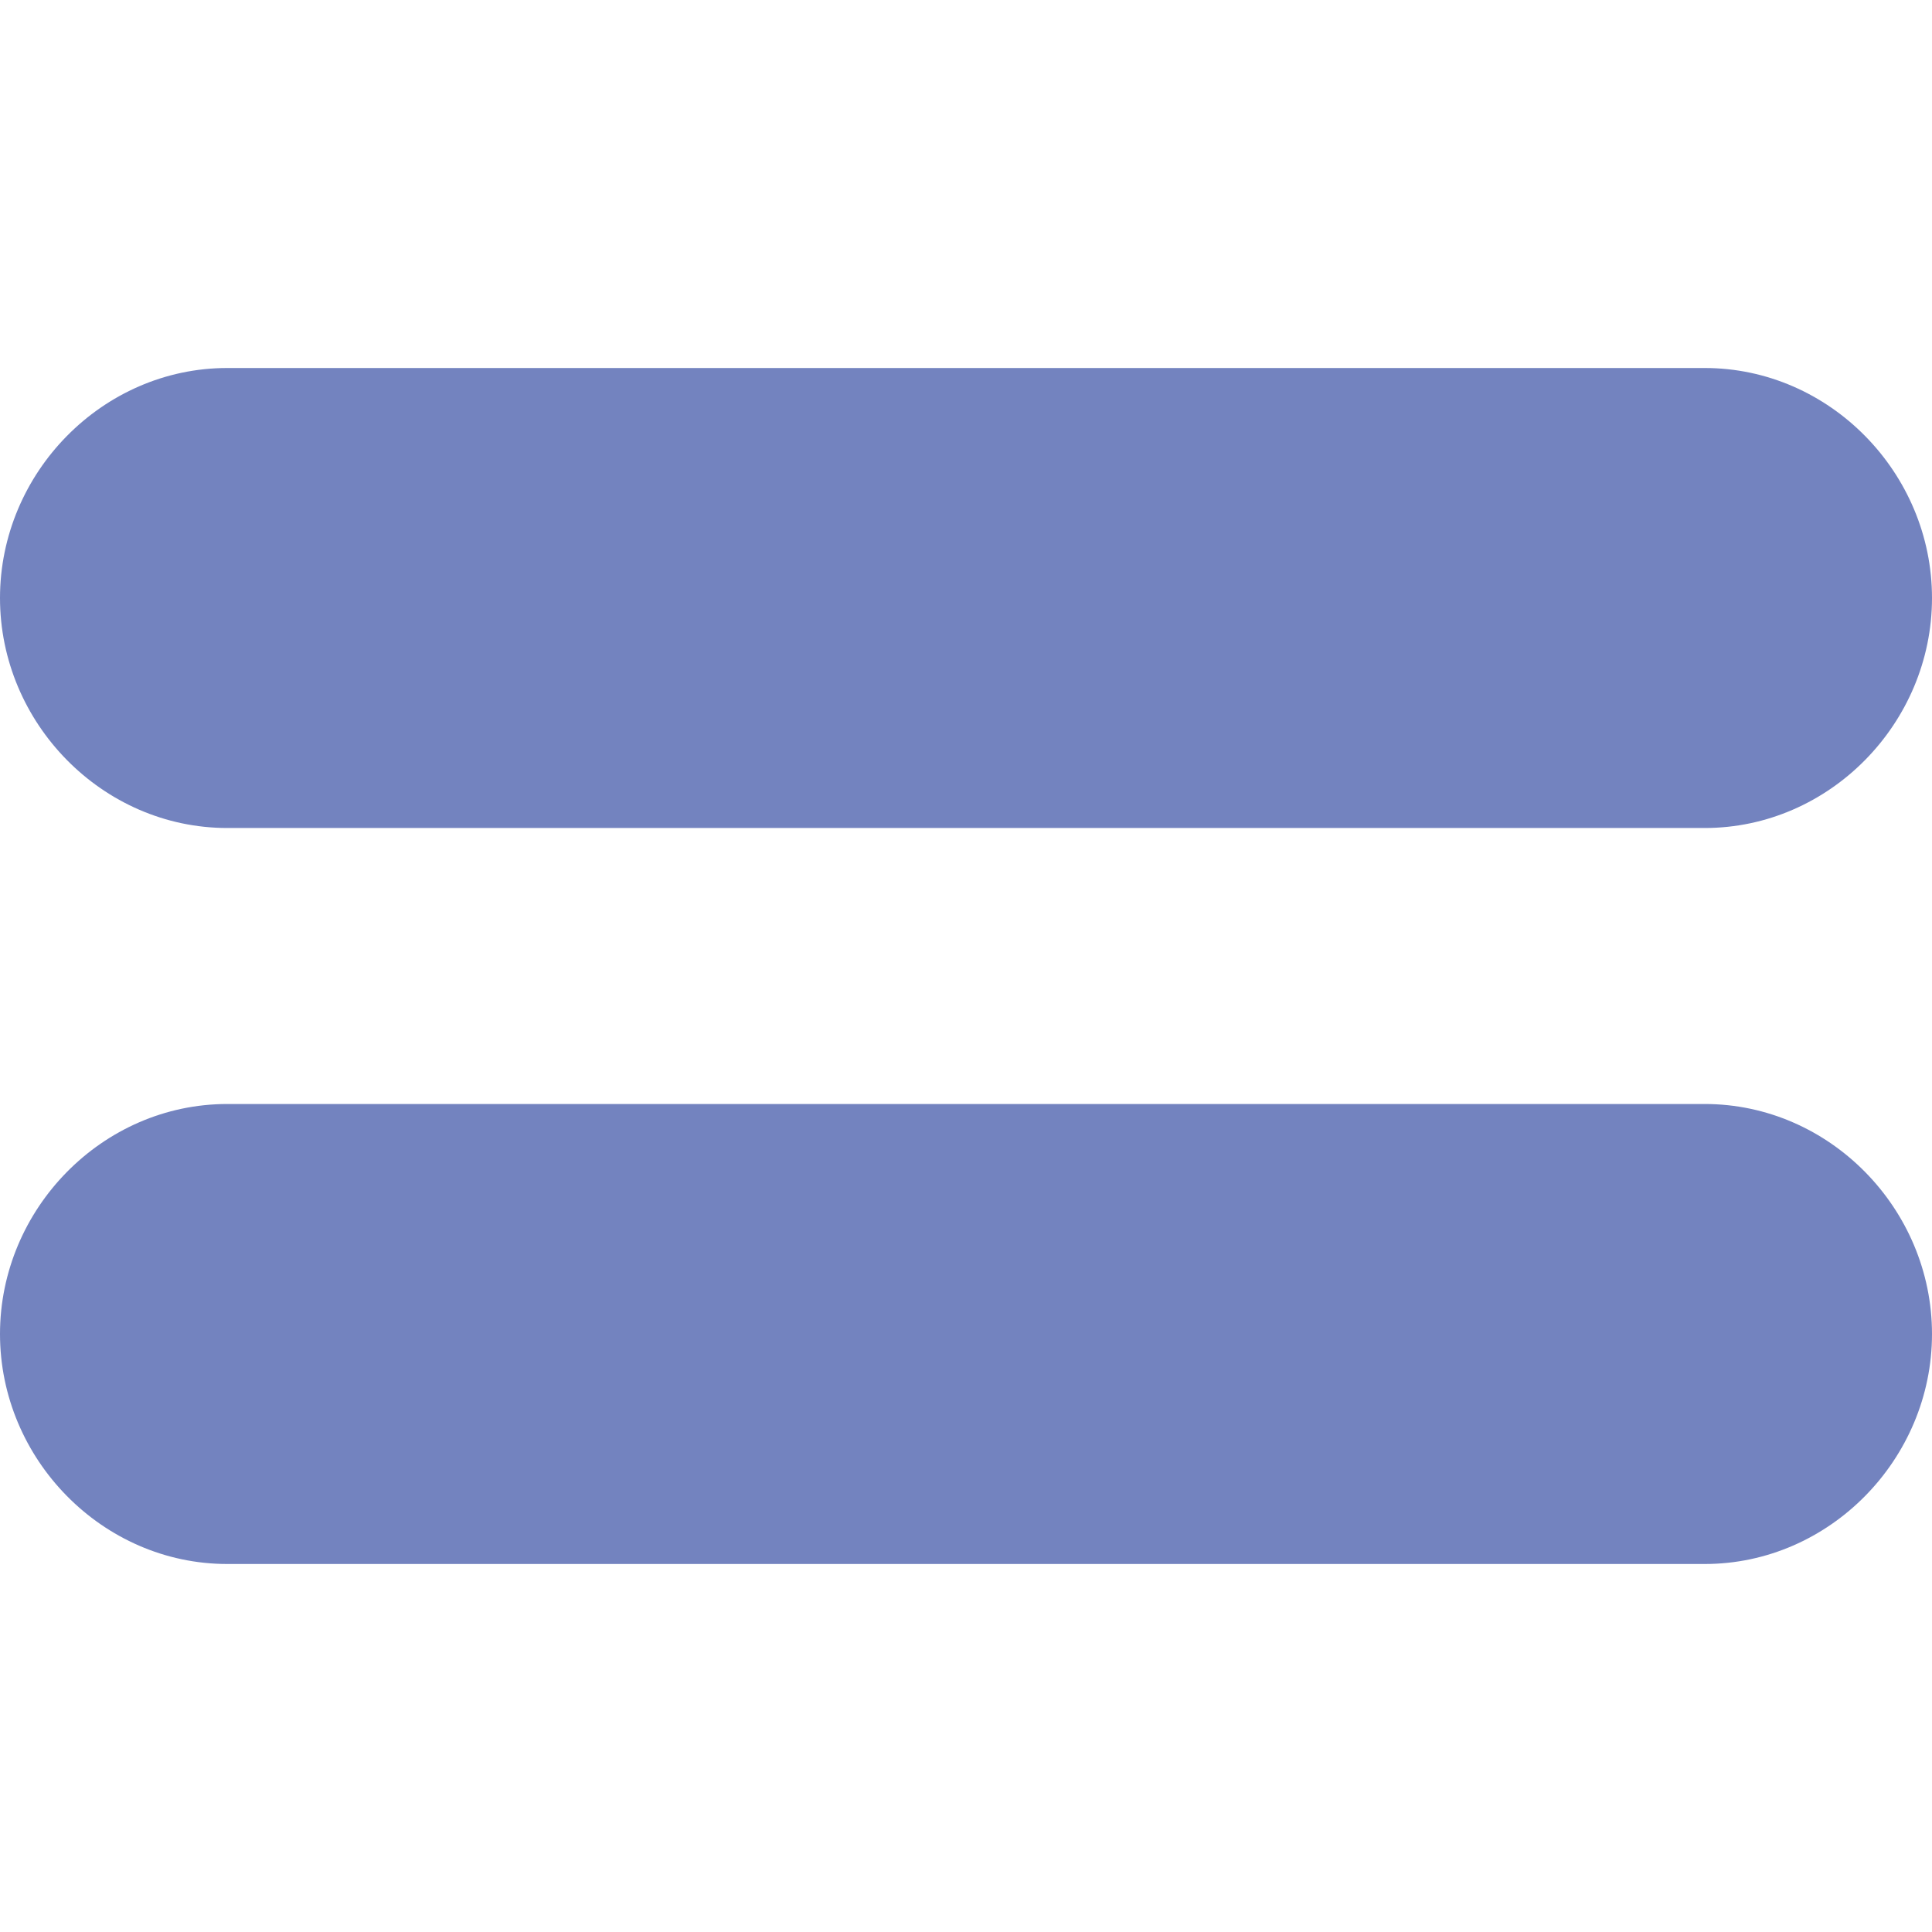
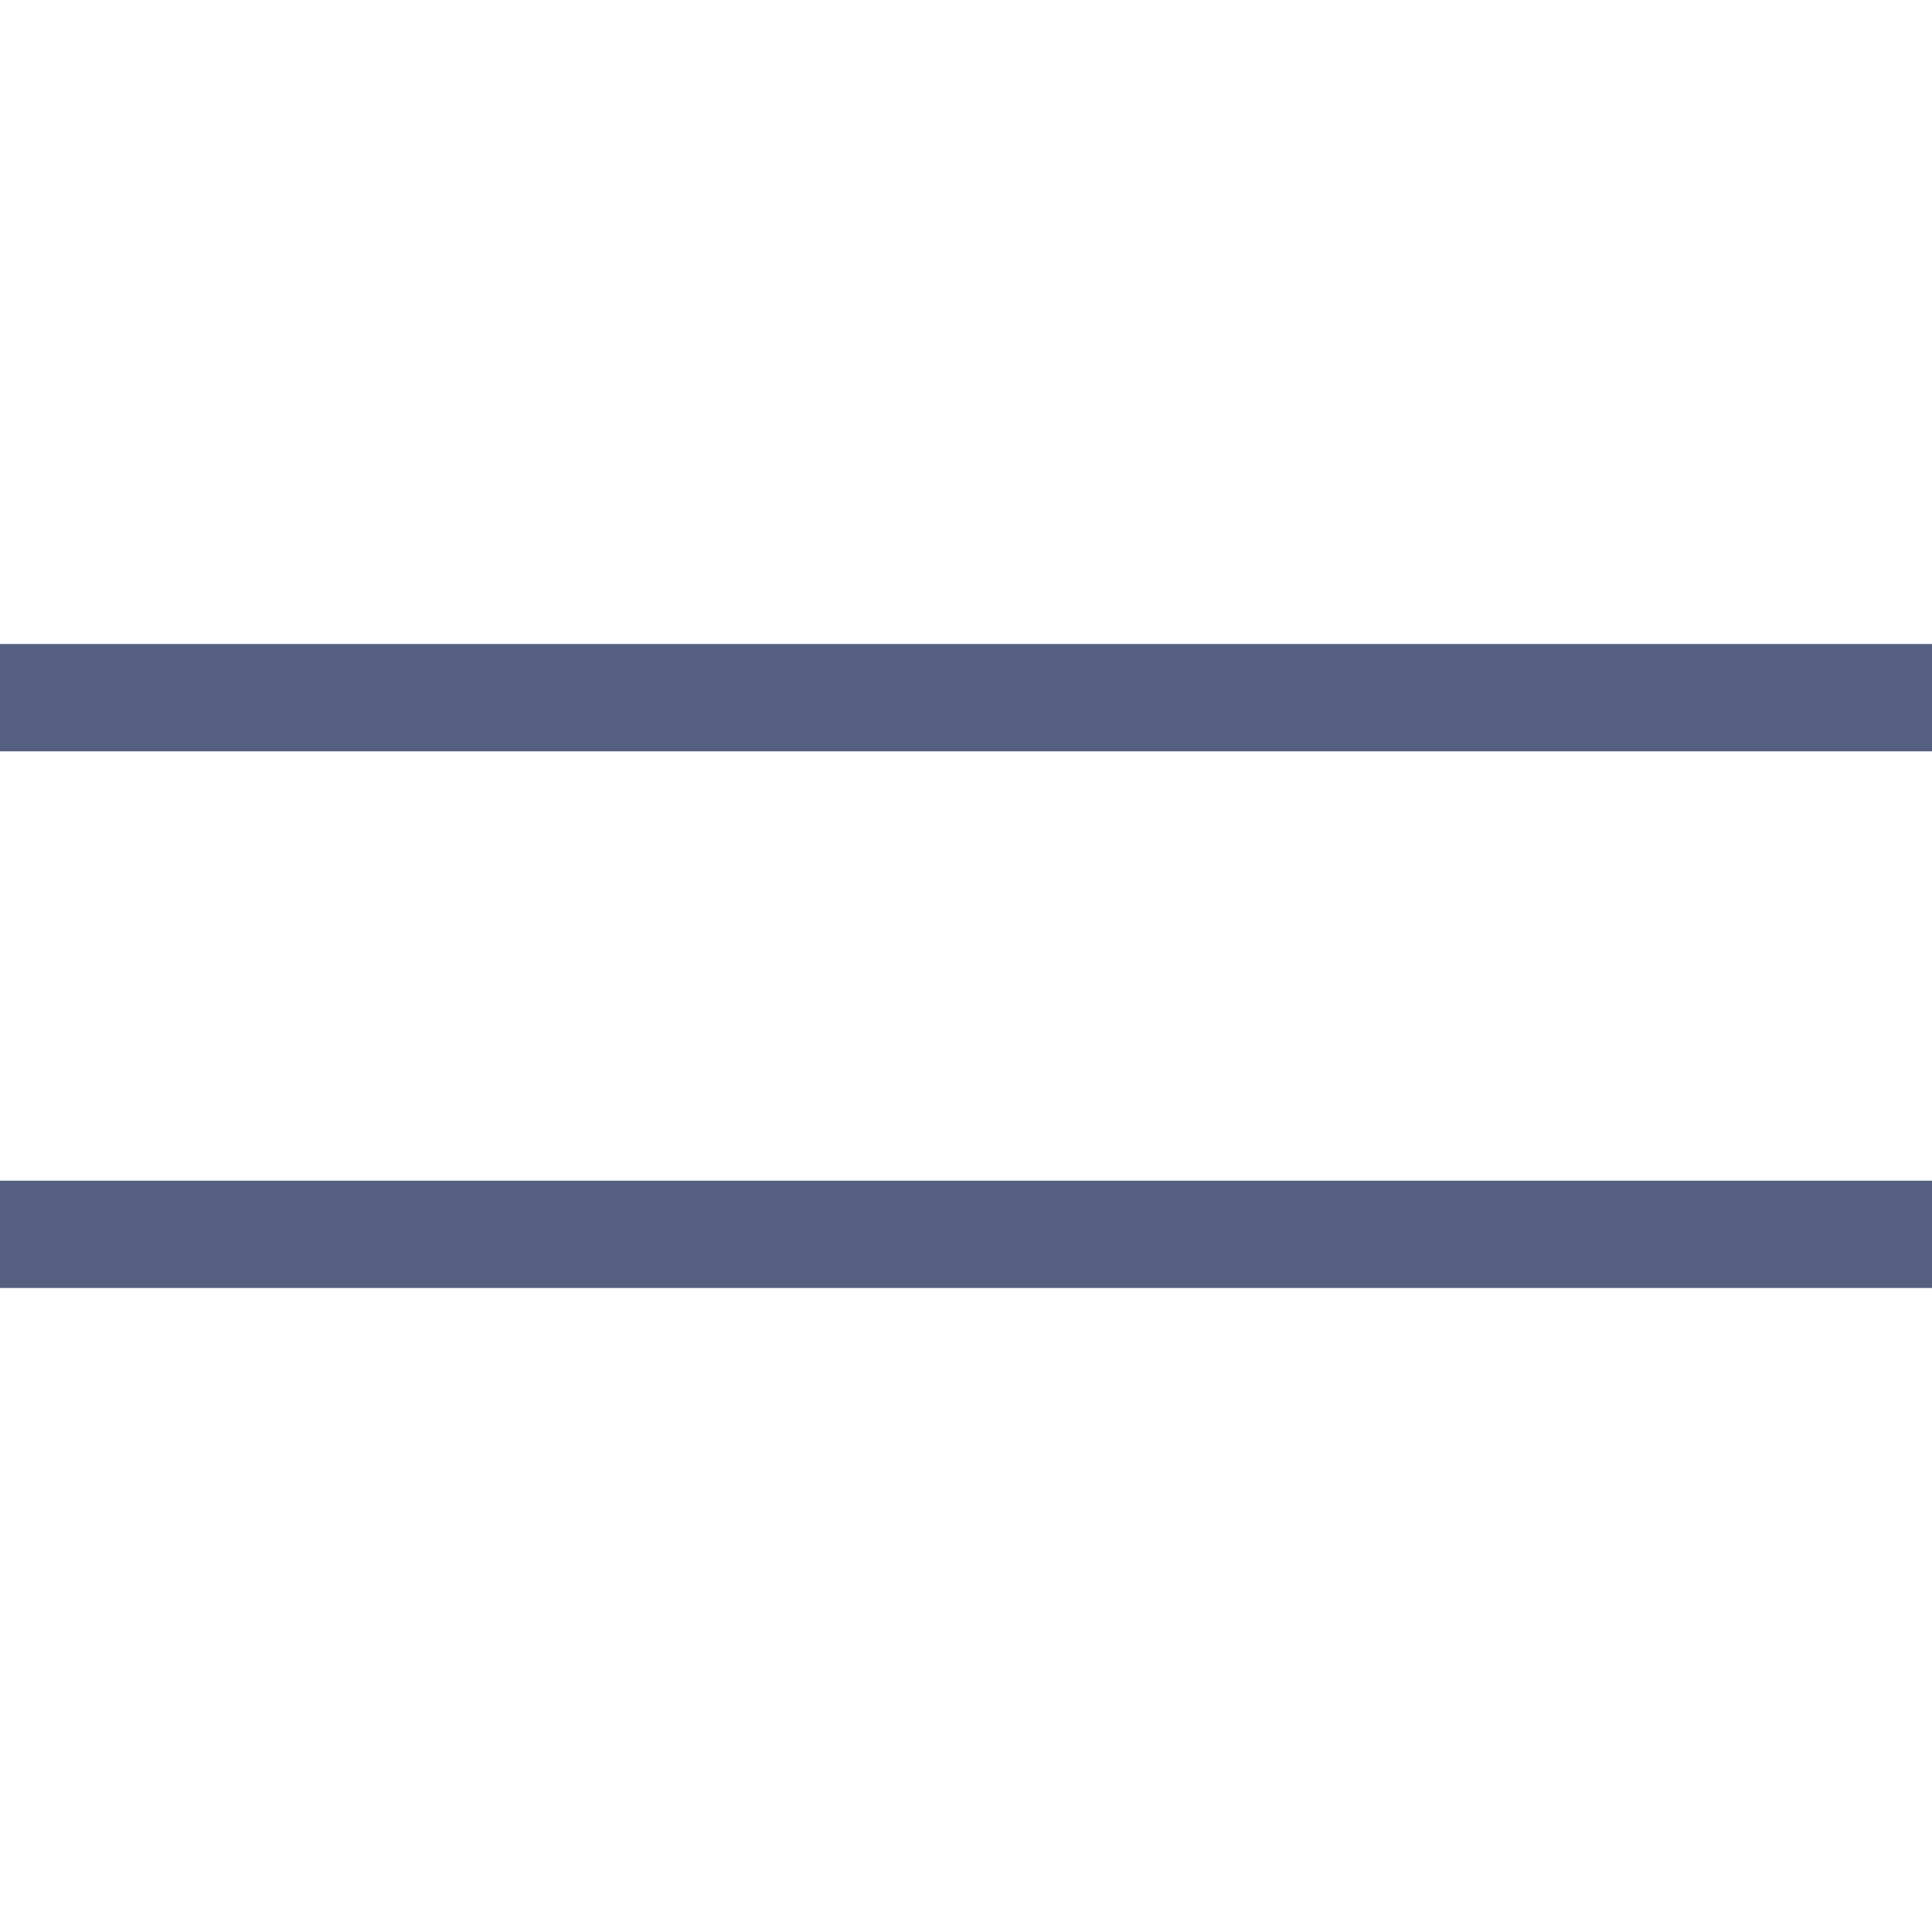
- <svg xmlns="http://www.w3.org/2000/svg" version="1.1" id="Capa_1" x="0px" y="0px" viewBox="0 0 42 42" style="enable-background:new 0 0 42 42;" xml:space="preserve">
-   <path style="fill:#7383BF;" d="M37.059,8H26H16H4.941C2.224,8,0,10.282,0,13s2.224,5,4.941,5H16h10h11.059  C39.776,18,42,15.718,42,13S39.776,8,37.059,8z" />
-   <path style="fill:#7383BF;" d="M37.059,24H26H16H4.941C2.224,24,0,26.282,0,29s2.224,5,4.941,5H16h10h11.059  C39.776,34,42,31.718,42,29S39.776,24,37.059,24z" />
+ <svg xmlns="http://www.w3.org/2000/svg" version="1.1" id="Capa_1" x="0px" y="0px" viewBox="0 0 36 36" style="enable-background:new 0 0 36 36;" xml:space="preserve">
+   <line style="fill:none;stroke:#556080;stroke-width:2;stroke-miterlimit:10;" x1="36" y1="13" x2="0" y2="13" />
+   <line style="fill:none;stroke:#556080;stroke-width:2;stroke-miterlimit:10;" x1="36" y1="23" x2="0" y2="23" />
  <g>
</g>
  <g>
</g>
  <g>
</g>
  <g>
</g>
  <g>
</g>
  <g>
</g>
  <g>
</g>
  <g>
</g>
  <g>
</g>
  <g>
</g>
  <g>
</g>
  <g>
</g>
  <g>
</g>
  <g>
</g>
  <g>
</g>
</svg>
